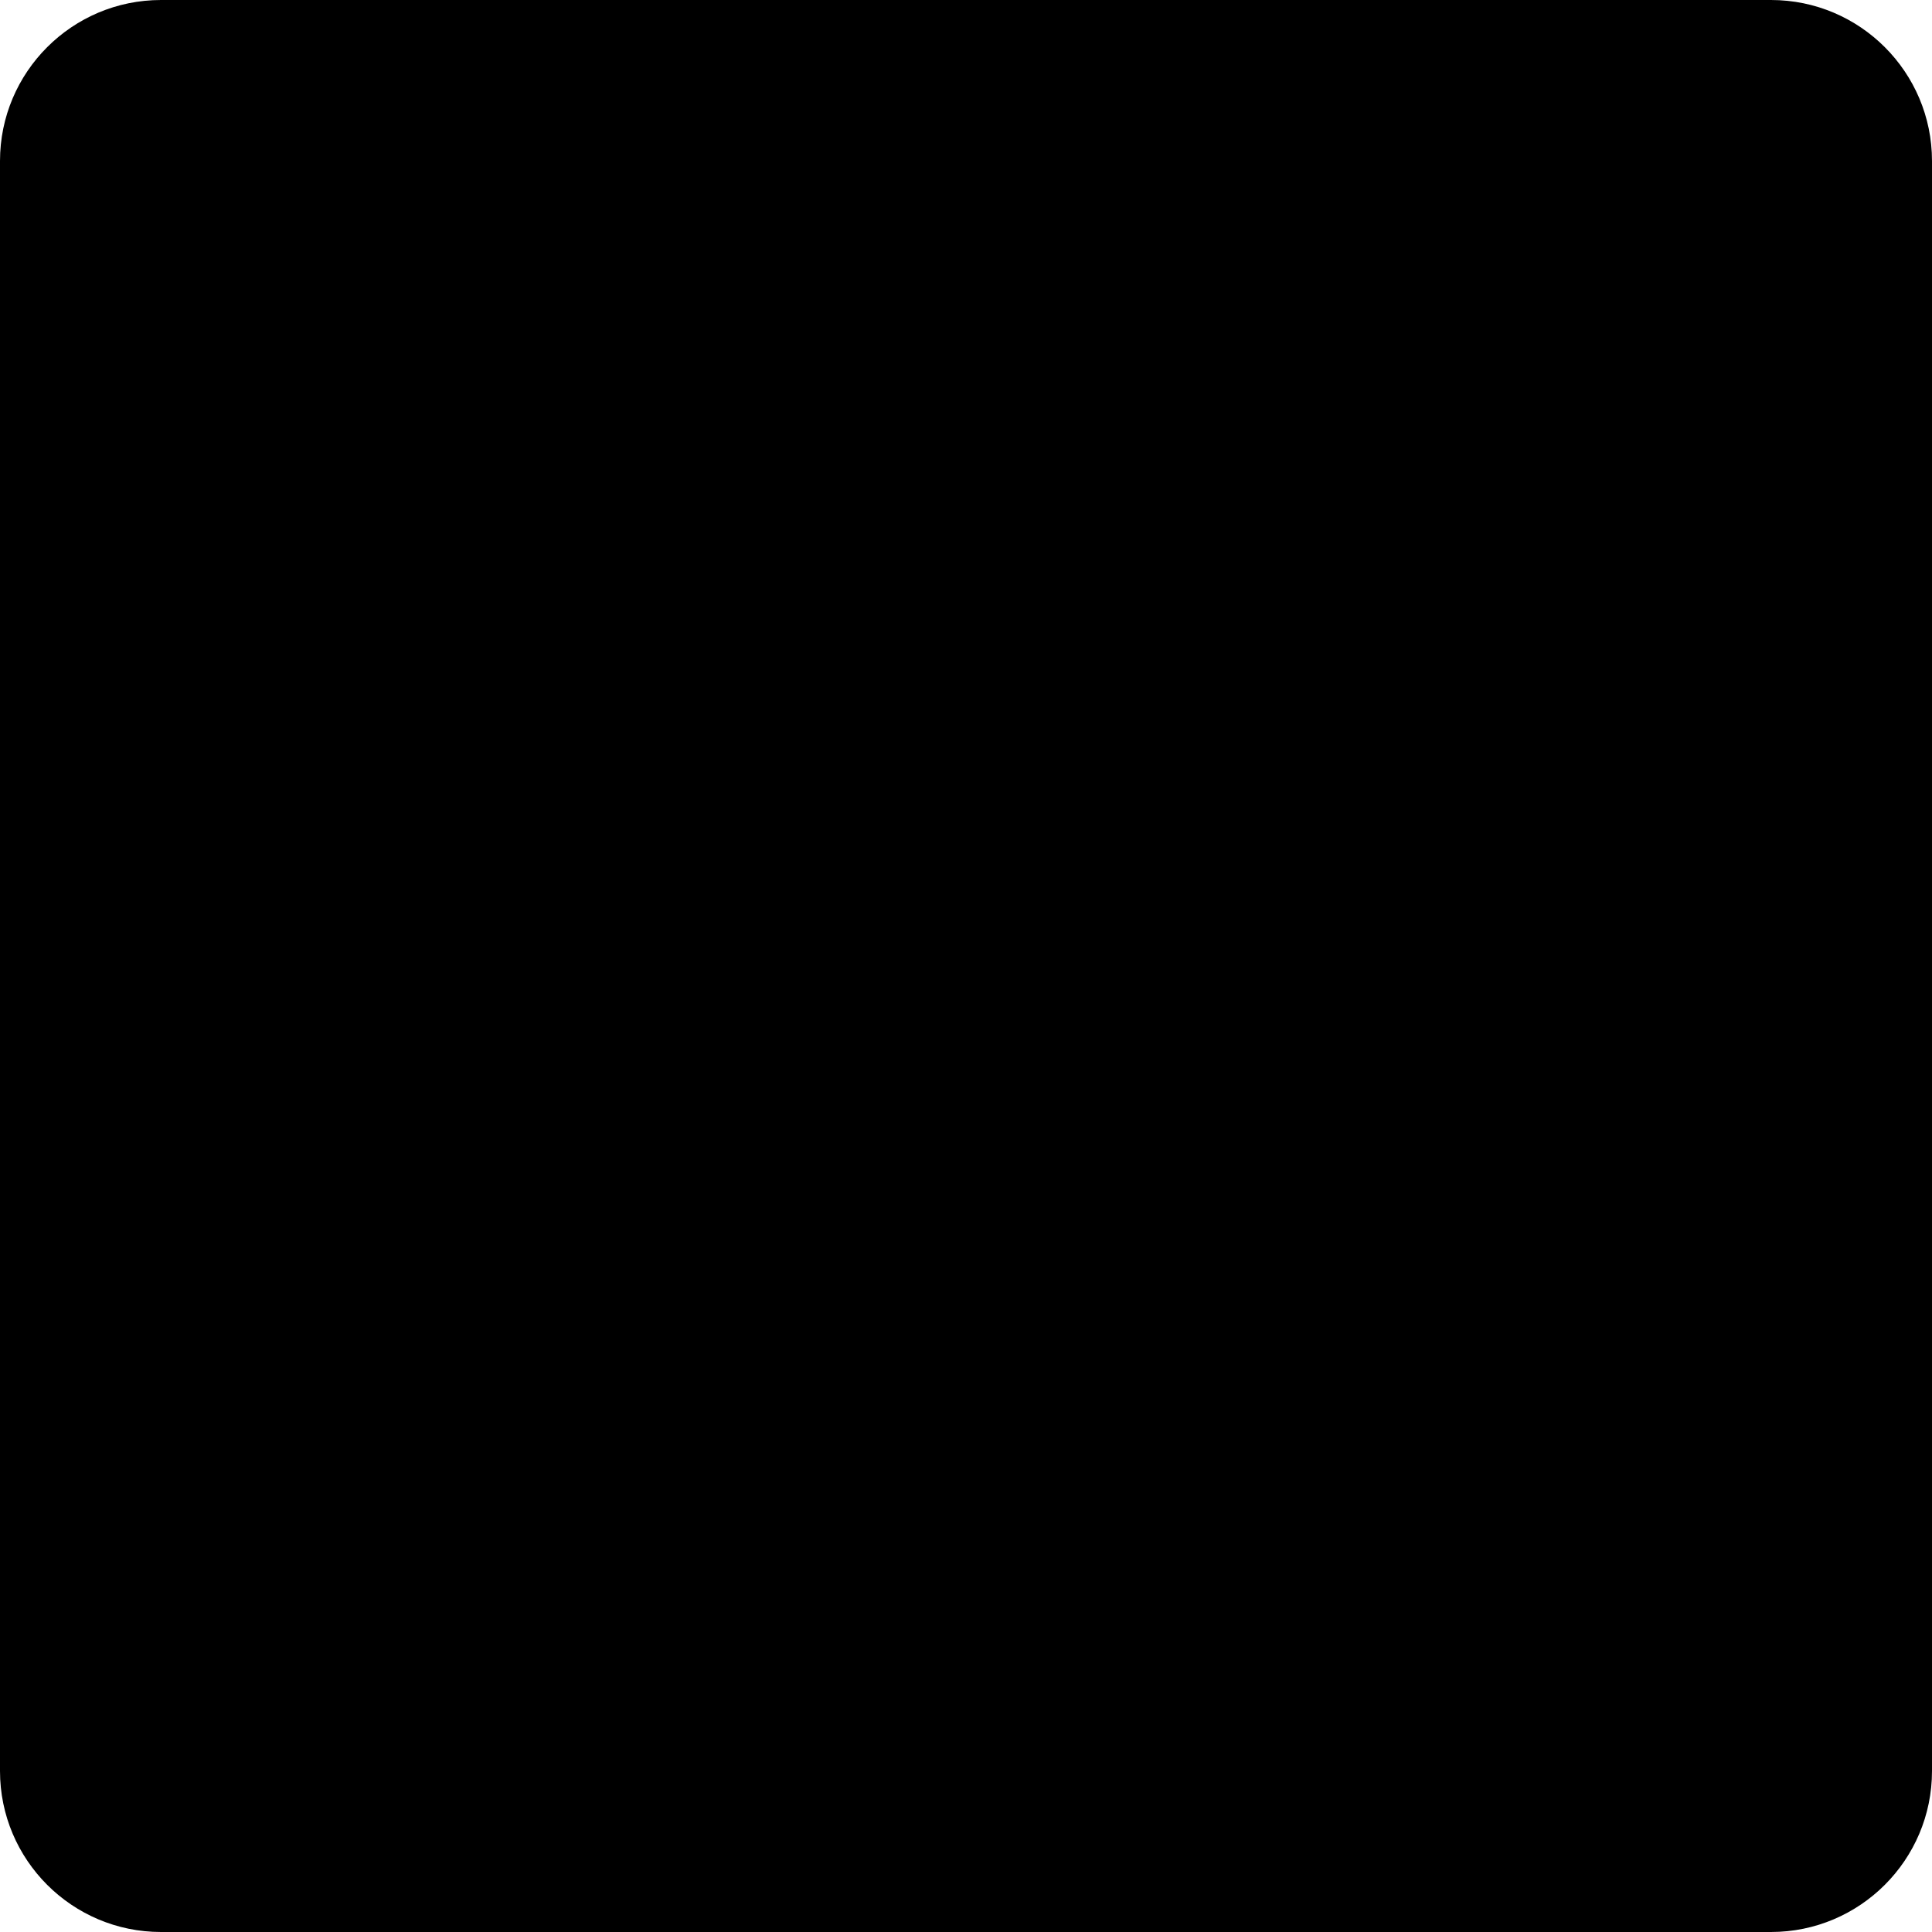
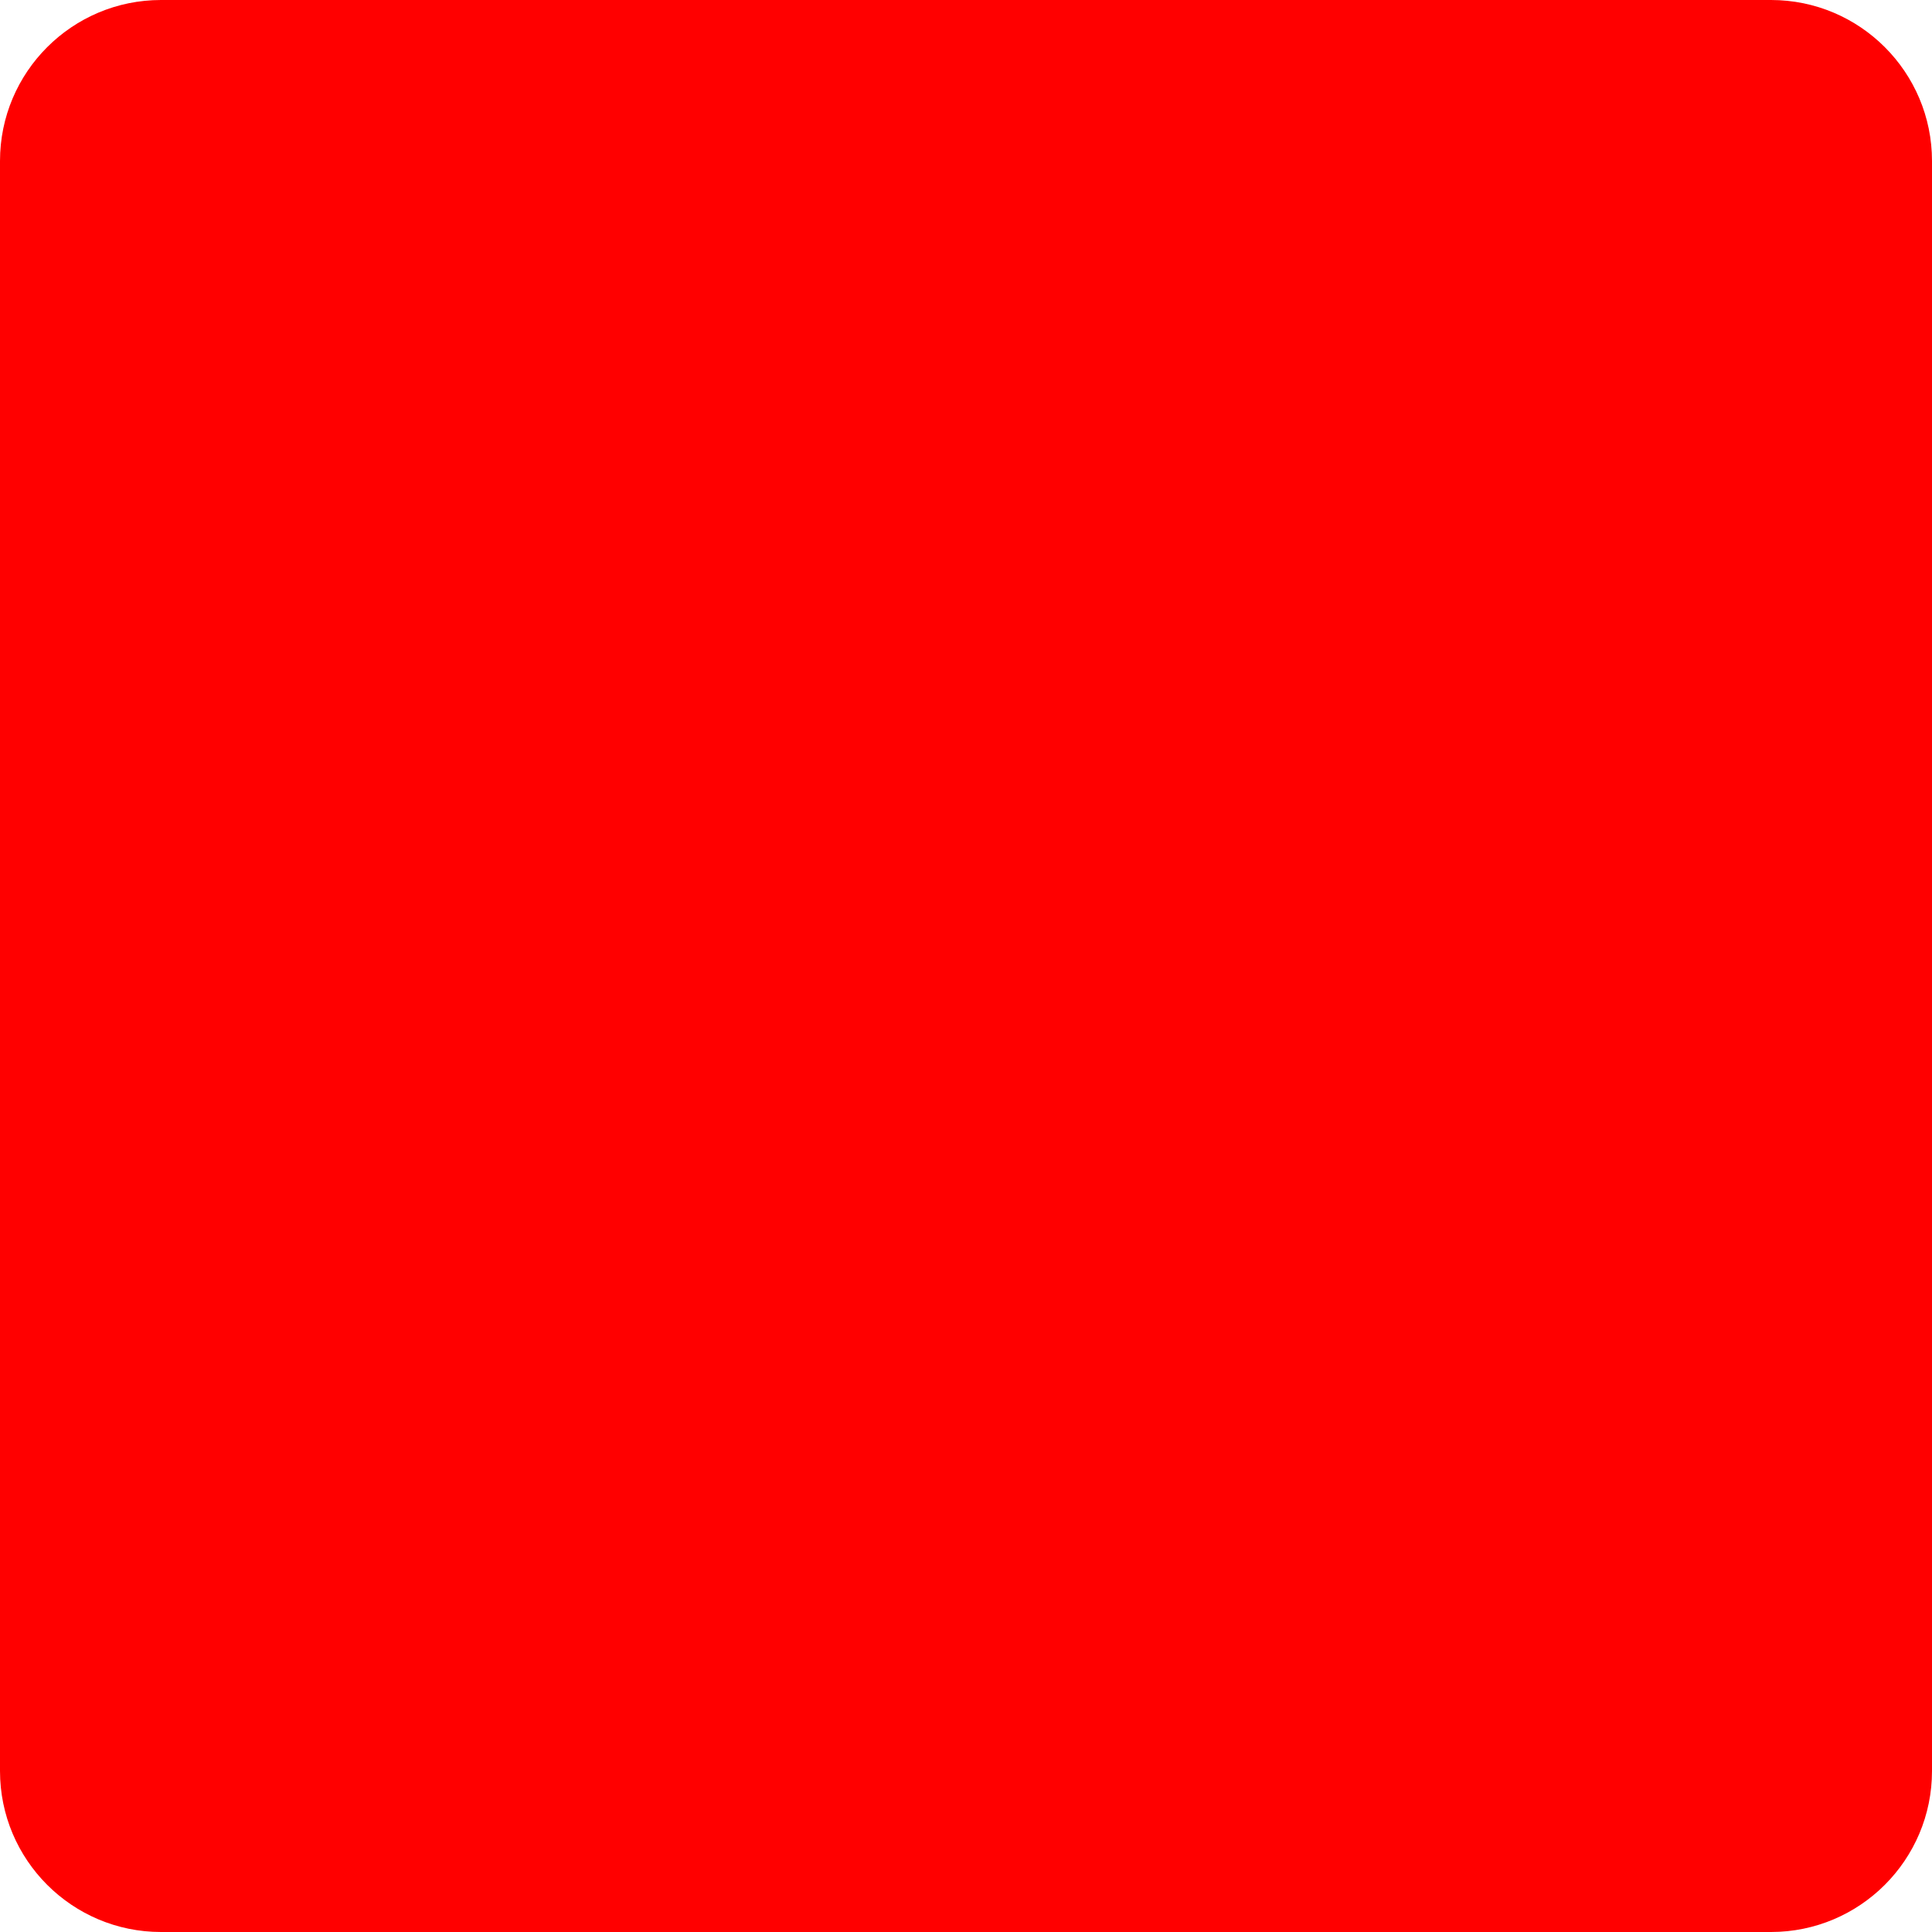
<svg xmlns="http://www.w3.org/2000/svg" width="24" height="24" xmlnsSerif="http://www.serif.com/" fillRule="evenodd" clipRule="evenodd">
-   <path serifId="shape 3" d="M24 2c0-1.104-.896-2-2-2h-20c-1.104 0-2 .896-2 2v20c0 1.104.896 2 2 2h20c1.104 0 2-.896 2-2v-20z" />
+   <path serifId="shape 3" d="M24 2c0-1.104-.896-2-2-2h-20c-1.104 0-2 .896-2 2v20c0 1.104.896 2 2 2h20c1.104 0 2-.896 2-2v-20z" fill="red" />
</svg>
